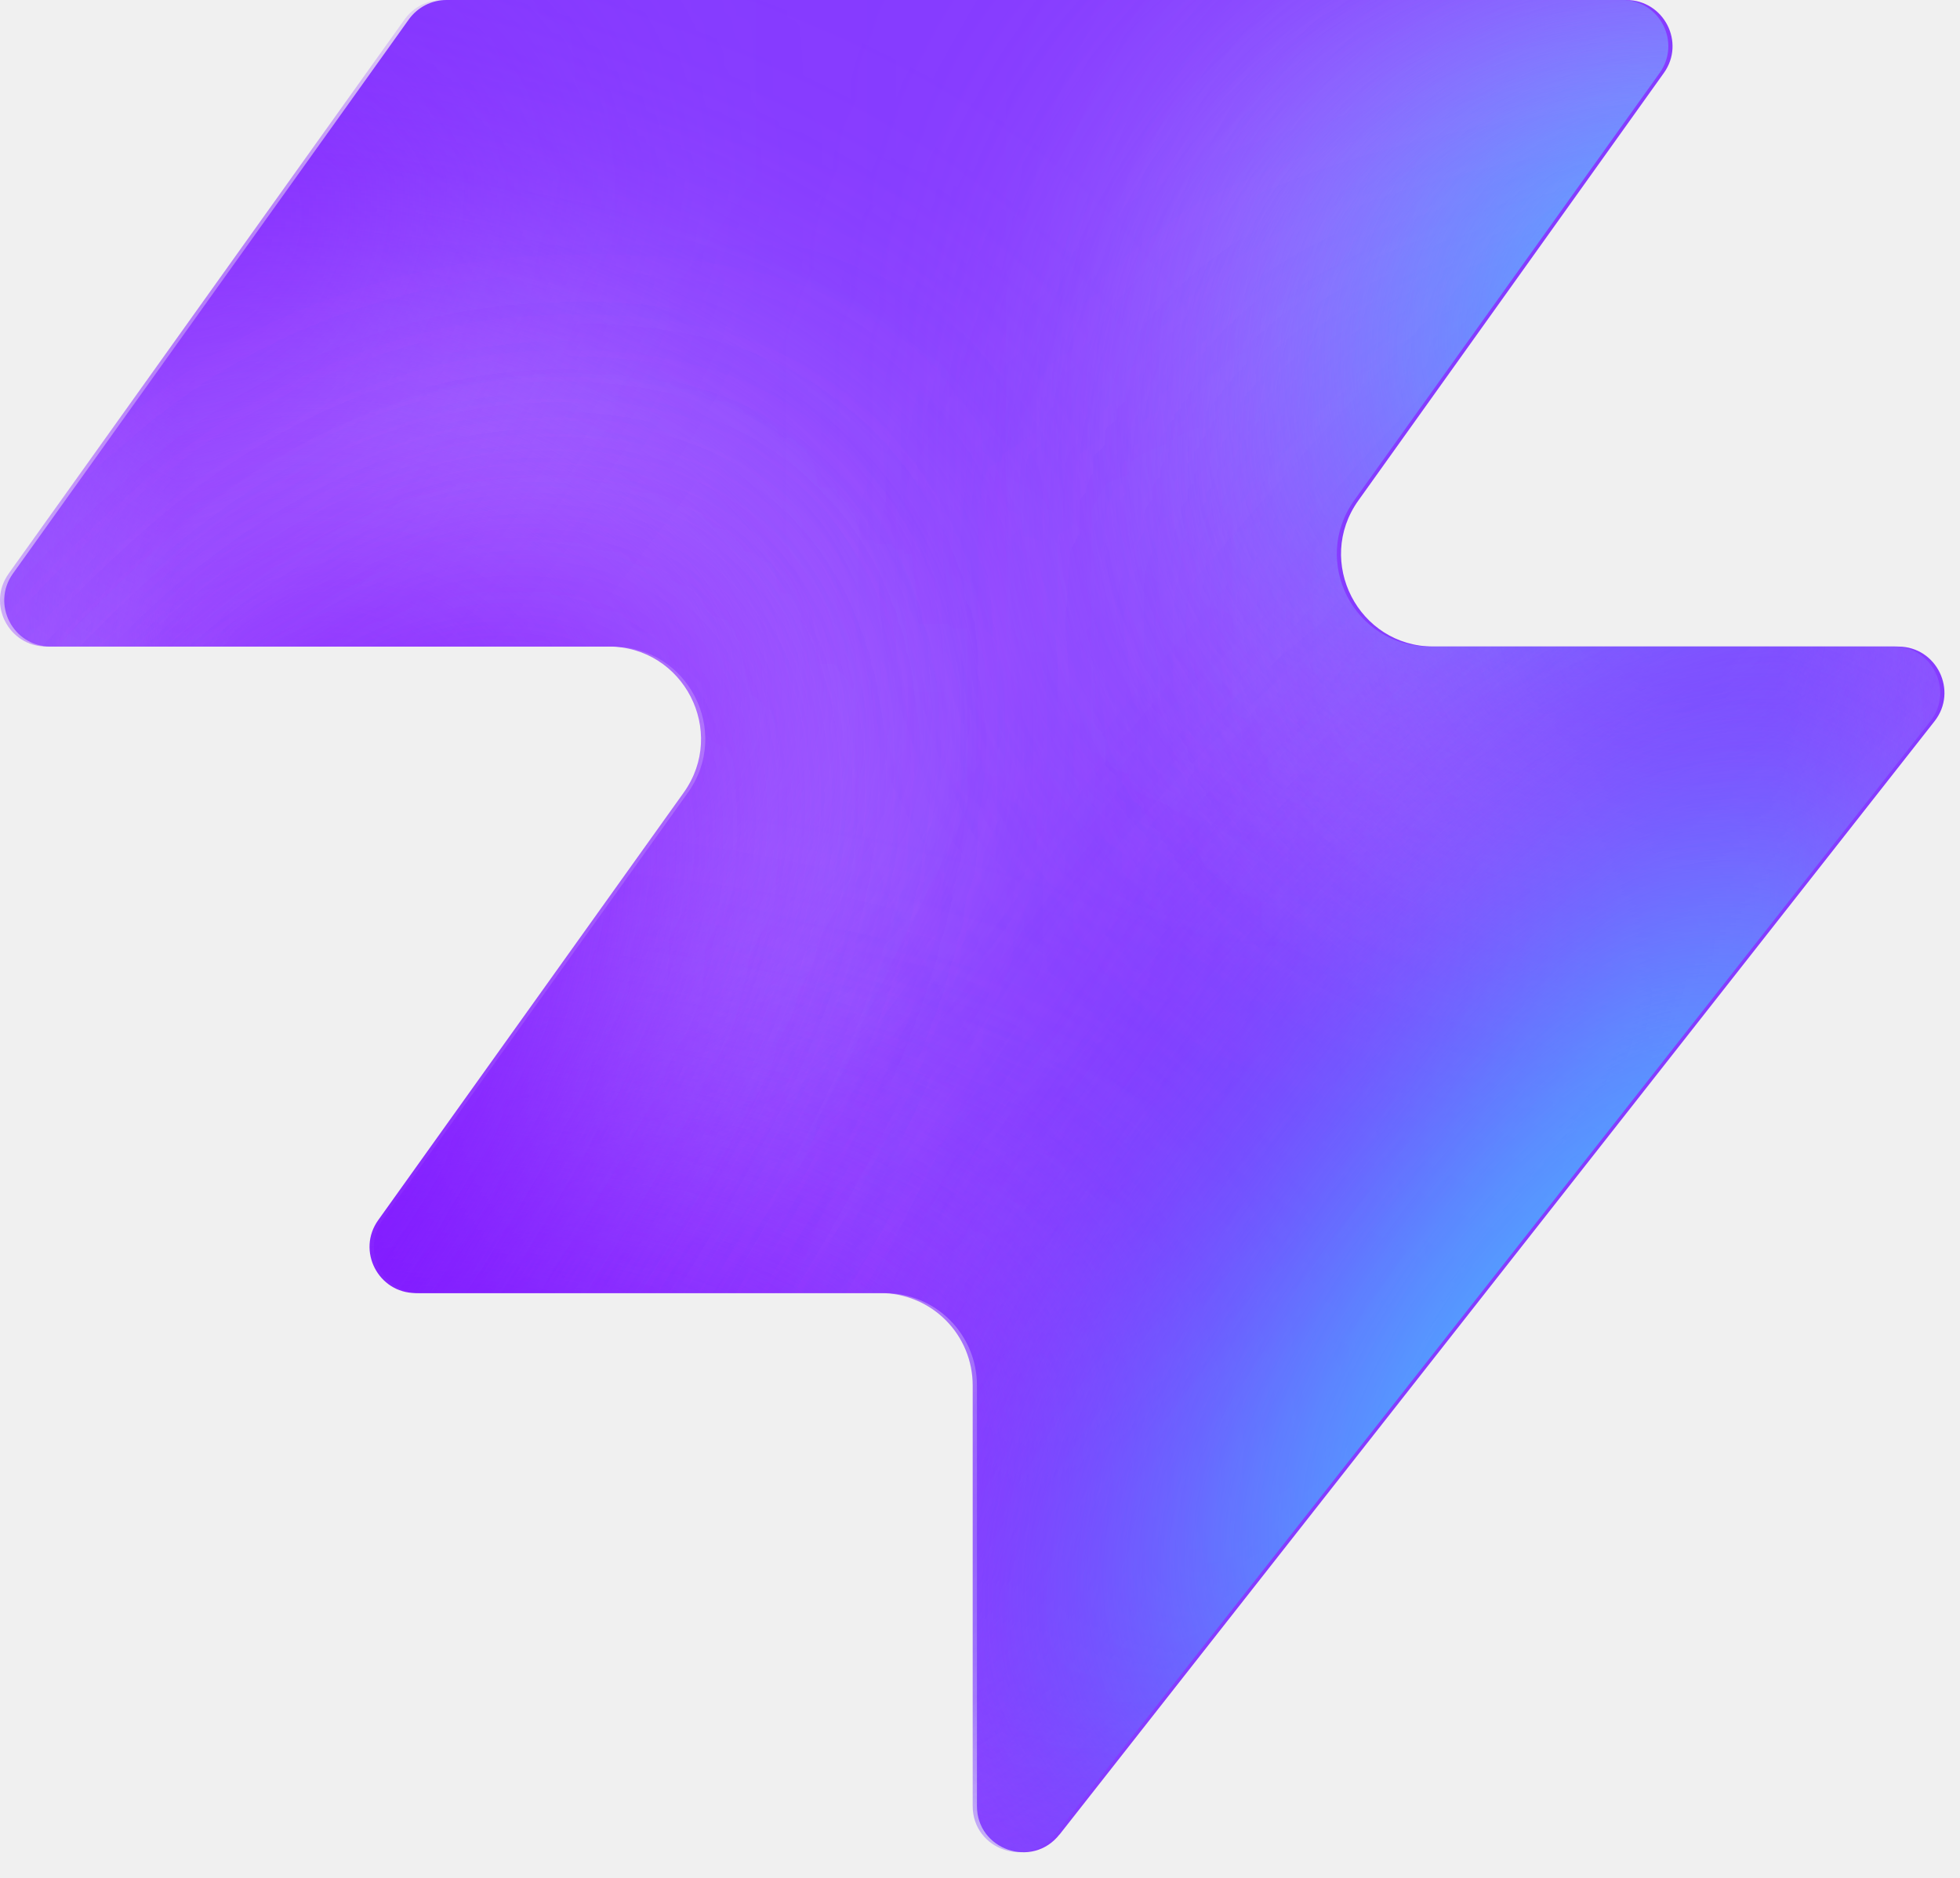
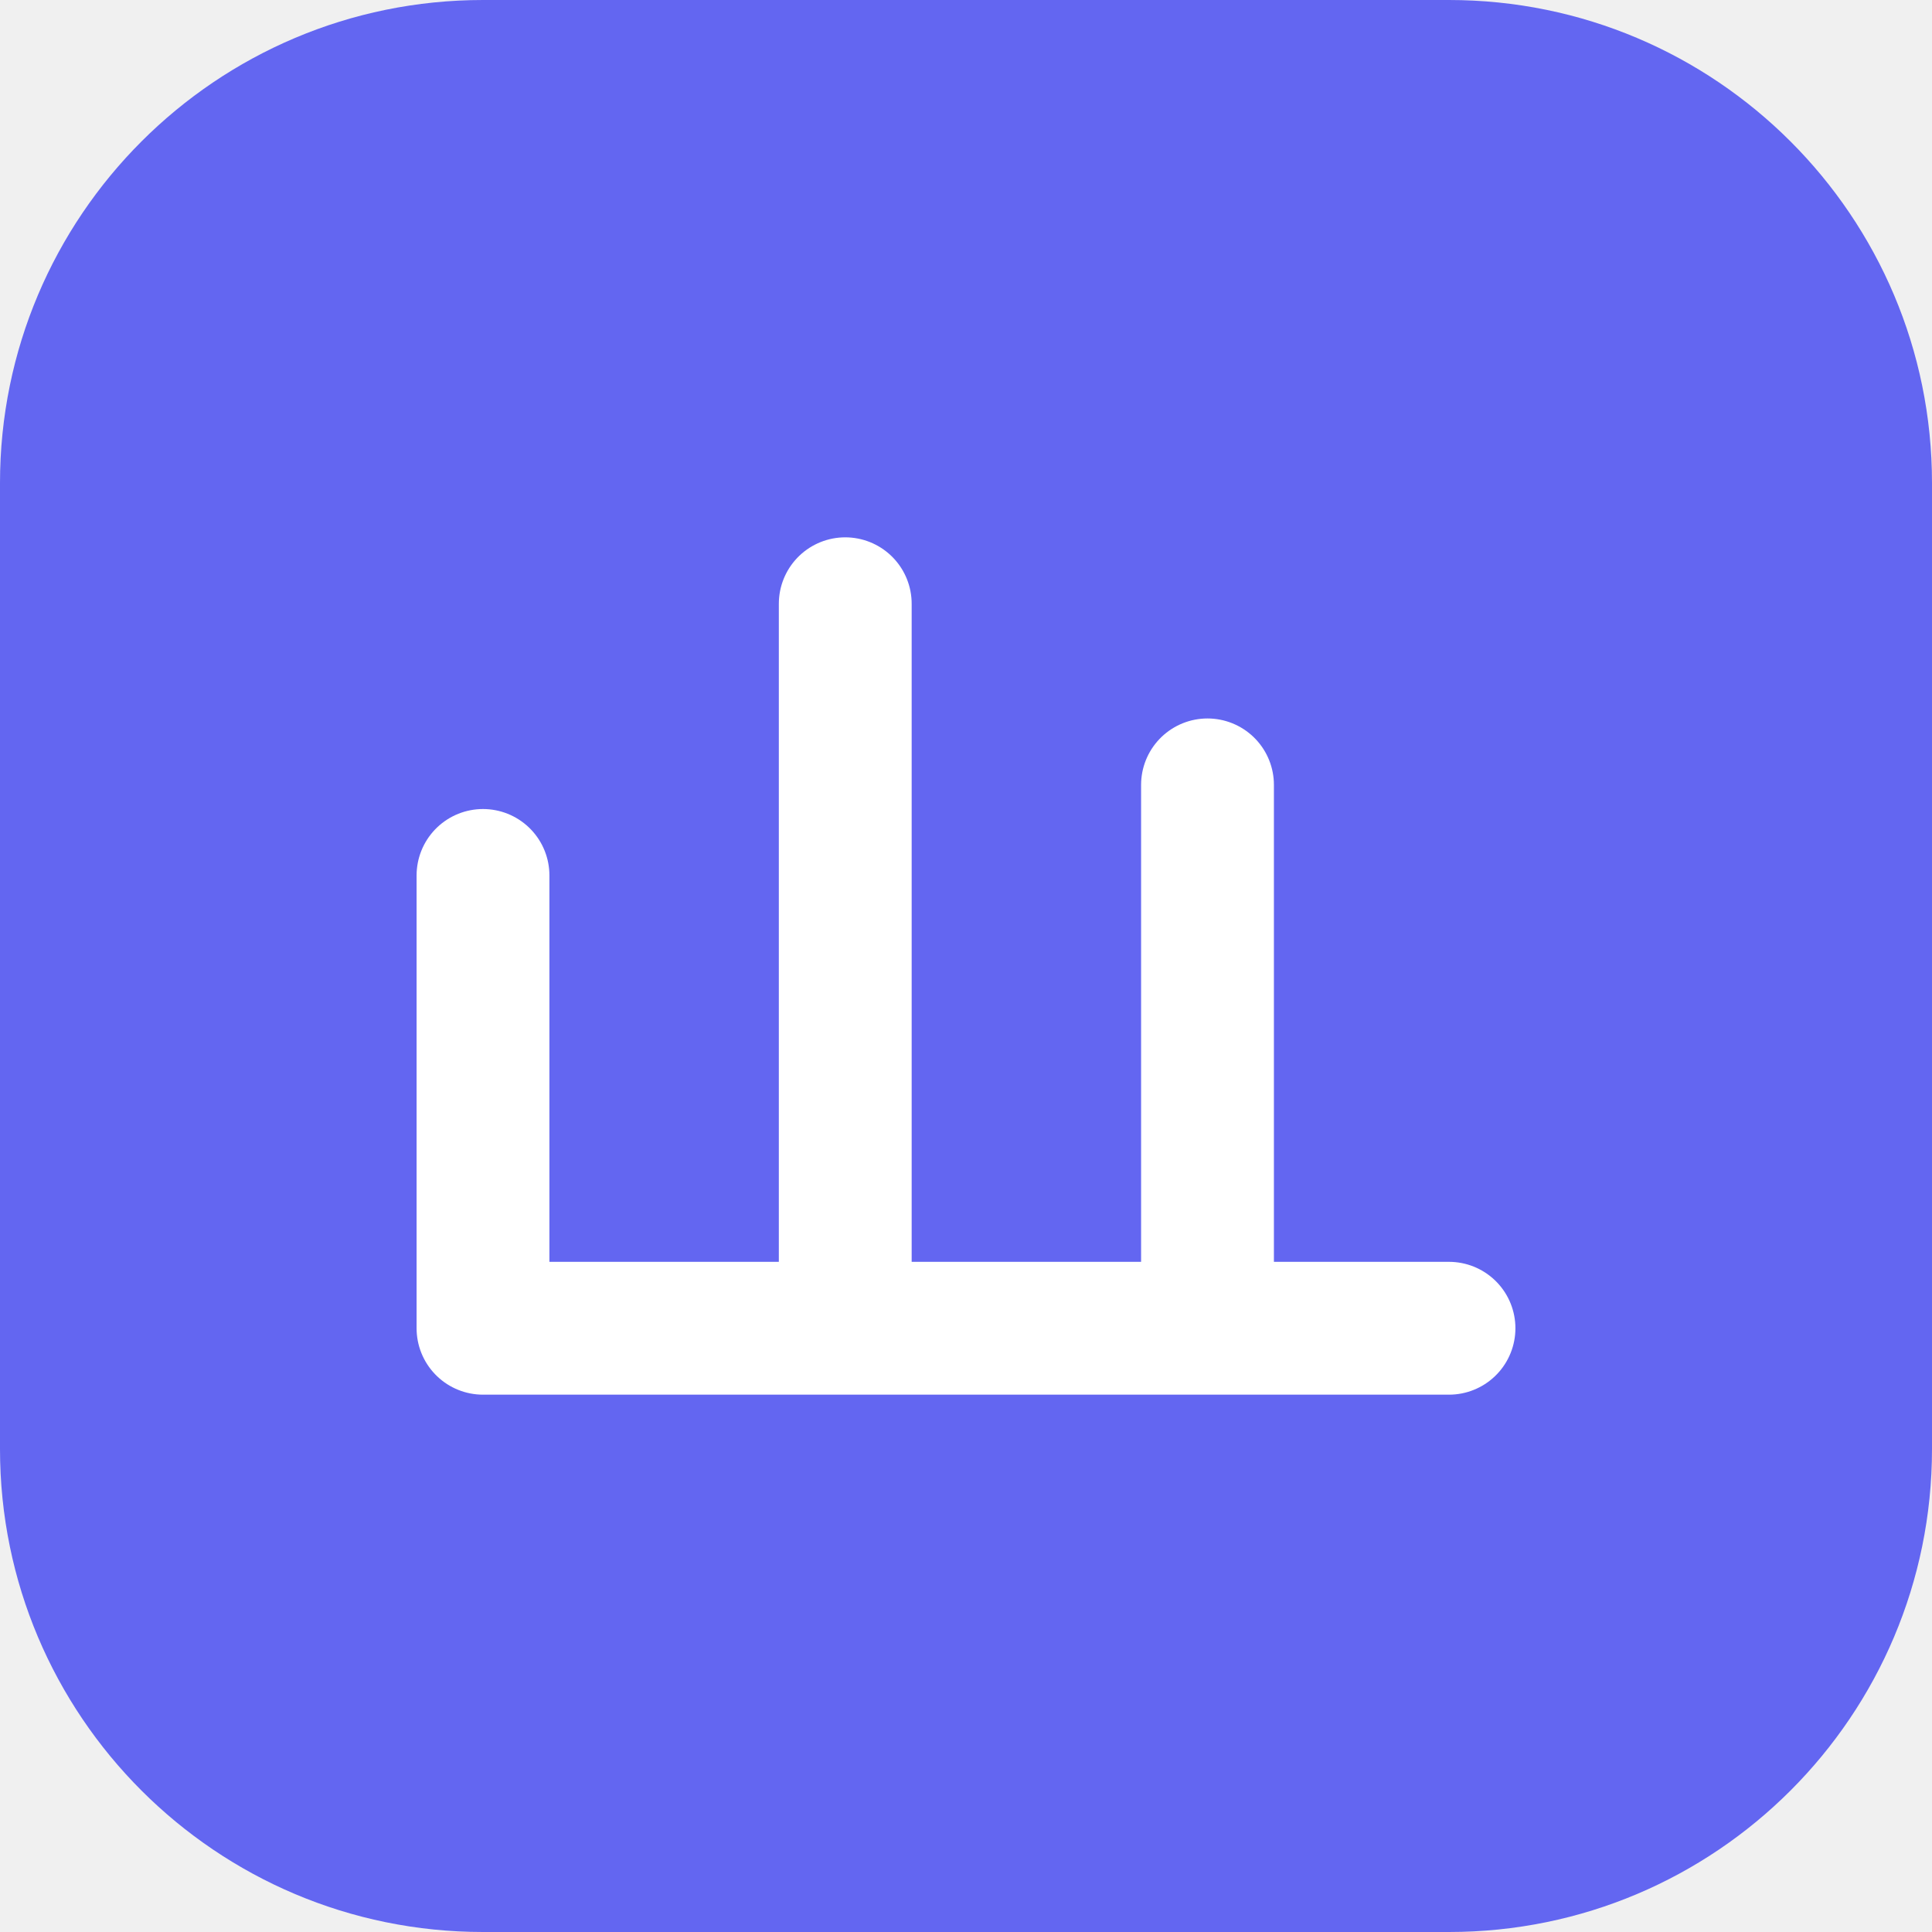
- <svg xmlns="http://www.w3.org/2000/svg" width="48" height="46" fill="none" viewBox="0 0 48 46">
-   <path fill="#863bff" d="M25.946 44.938c-.664.845-2.021.375-2.021-.698V33.937a2.26 2.26 0 0 0-2.262-2.262H10.287c-.92 0-1.456-1.04-.92-1.788l7.48-10.471c1.07-1.497 0-3.578-1.842-3.578H1.237c-.92 0-1.456-1.04-.92-1.788L10.013.474c.214-.297.556-.474.92-.474h28.894c.92 0 1.456 1.04.92 1.788l-7.48 10.471c-1.07 1.498 0 3.579 1.842 3.579h11.377c.943 0 1.473 1.088.89 1.83L25.947 44.94z" style="fill:#863bff;fill:color(display-p3 .525 .23 1);fill-opacity:1" />
-   <mask id="a" width="48" height="46" x="0" y="0" maskUnits="userSpaceOnUse" style="mask-type:alpha">
-     <path fill="#000" d="M25.842 44.938c-.664.844-2.021.375-2.021-.698V33.937a2.26 2.26 0 0 0-2.262-2.262H10.183c-.92 0-1.456-1.04-.92-1.788l7.48-10.471c1.07-1.498 0-3.579-1.842-3.579H1.133c-.92 0-1.456-1.04-.92-1.787L9.91.473c.214-.297.556-.474.92-.474h28.894c.92 0 1.456 1.04.92 1.788l-7.48 10.471c-1.07 1.498 0 3.578 1.842 3.578h11.377c.943 0 1.473 1.088.89 1.832L25.843 44.94z" style="fill:#000;fill-opacity:1" />
-   </mask>
-   <g mask="url(#a)">
-     <g filter="url(#b)">
-       <ellipse cx="5.508" cy="14.704" fill="#ede6ff" rx="5.508" ry="14.704" style="fill:#ede6ff;fill:color(display-p3 .927 .903 1);fill-opacity:1" transform="matrix(.00324 1 1 -.00324 -4.47 31.516)" />
-     </g>
-     <g filter="url(#c)">
-       <ellipse cx="10.399" cy="29.851" fill="#ede6ff" rx="10.399" ry="29.851" style="fill:#ede6ff;fill:color(display-p3 .927 .903 1);fill-opacity:1" transform="matrix(.00324 1 1 -.00324 -39.328 7.883)" />
-     </g>
-     <g filter="url(#d)">
-       <ellipse cx="5.508" cy="30.487" fill="#7e14ff" rx="5.508" ry="30.487" style="fill:#7e14ff;fill:color(display-p3 .492 .077 1);fill-opacity:1" transform="rotate(89.814 -25.913 -14.639)scale(1 -1)" />
-     </g>
-     <g filter="url(#e)">
-       <ellipse cx="5.508" cy="30.599" fill="#7e14ff" rx="5.508" ry="30.599" style="fill:#7e14ff;fill:color(display-p3 .492 .077 1);fill-opacity:1" transform="rotate(89.814 -32.644 -3.334)scale(1 -1)" />
-     </g>
-     <g filter="url(#f)">
-       <ellipse cx="5.508" cy="30.599" fill="#7e14ff" rx="5.508" ry="30.599" style="fill:#7e14ff;fill:color(display-p3 .492 .077 1);fill-opacity:1" transform="matrix(.00324 1 1 -.00324 -34.34 30.47)" />
-     </g>
-     <g filter="url(#g)">
-       <ellipse cx="14.072" cy="22.078" fill="#ede6ff" rx="14.072" ry="22.078" style="fill:#ede6ff;fill:color(display-p3 .927 .903 1);fill-opacity:1" transform="rotate(93.35 24.506 48.493)scale(-1 1)" />
-     </g>
-     <g filter="url(#h)">
-       <ellipse cx="3.47" cy="21.501" fill="#7e14ff" rx="3.47" ry="21.501" style="fill:#7e14ff;fill:color(display-p3 .492 .077 1);fill-opacity:1" transform="rotate(89.009 28.708 47.59)scale(-1 1)" />
-     </g>
-     <g filter="url(#i)">
-       <ellipse cx="3.47" cy="21.501" fill="#7e14ff" rx="3.47" ry="21.501" style="fill:#7e14ff;fill:color(display-p3 .492 .077 1);fill-opacity:1" transform="rotate(89.009 28.708 47.59)scale(-1 1)" />
-     </g>
-     <g filter="url(#j)">
-       <ellipse cx=".387" cy="8.972" fill="#7e14ff" rx="4.407" ry="29.108" style="fill:#7e14ff;fill:color(display-p3 .492 .077 1);fill-opacity:1" transform="rotate(39.51 .387 8.972)" />
-     </g>
-     <g filter="url(#k)">
-       <ellipse cx="47.523" cy="-6.092" fill="#7e14ff" rx="4.407" ry="29.108" style="fill:#7e14ff;fill:color(display-p3 .492 .077 1);fill-opacity:1" transform="rotate(37.892 47.523 -6.092)" />
-     </g>
-     <g filter="url(#l)">
-       <ellipse cx="41.412" cy="6.333" fill="#47bfff" rx="5.971" ry="9.665" style="fill:#47bfff;fill:color(display-p3 .28 .748 1);fill-opacity:1" transform="rotate(37.892 41.412 6.333)" />
-     </g>
-     <g filter="url(#m)">
-       <ellipse cx="-1.879" cy="38.332" fill="#7e14ff" rx="4.407" ry="29.108" style="fill:#7e14ff;fill:color(display-p3 .492 .077 1);fill-opacity:1" transform="rotate(37.892 -1.88 38.332)" />
-     </g>
-     <g filter="url(#n)">
-       <ellipse cx="-1.879" cy="38.332" fill="#7e14ff" rx="4.407" ry="29.108" style="fill:#7e14ff;fill:color(display-p3 .492 .077 1);fill-opacity:1" transform="rotate(37.892 -1.88 38.332)" />
-     </g>
-     <g filter="url(#o)">
-       <ellipse cx="35.651" cy="29.907" fill="#7e14ff" rx="4.407" ry="29.108" style="fill:#7e14ff;fill:color(display-p3 .492 .077 1);fill-opacity:1" transform="rotate(37.892 35.651 29.907)" />
-     </g>
-     <g filter="url(#p)">
-       <ellipse cx="38.418" cy="32.4" fill="#47bfff" rx="5.971" ry="15.297" style="fill:#47bfff;fill:color(display-p3 .28 .748 1);fill-opacity:1" transform="rotate(37.892 38.418 32.4)" />
-     </g>
-   </g>
-   <defs>
-     <filter id="b" width="60.045" height="41.654" x="-19.77" y="16.149" color-interpolation-filters="sRGB" filterUnits="userSpaceOnUse">
-       <feFlood flood-opacity="0" result="BackgroundImageFix" />
-       <feBlend in="SourceGraphic" in2="BackgroundImageFix" result="shape" />
-       <feGaussianBlur result="effect1_foregroundBlur_2002_17158" stdDeviation="7.659" />
-     </filter>
-     <filter id="c" width="90.34" height="51.437" x="-54.613" y="-7.533" color-interpolation-filters="sRGB" filterUnits="userSpaceOnUse">
-       <feFlood flood-opacity="0" result="BackgroundImageFix" />
-       <feBlend in="SourceGraphic" in2="BackgroundImageFix" result="shape" />
-       <feGaussianBlur result="effect1_foregroundBlur_2002_17158" stdDeviation="7.659" />
-     </filter>
-     <filter id="d" width="79.355" height="29.4" x="-49.64" y="2.03" color-interpolation-filters="sRGB" filterUnits="userSpaceOnUse">
-       <feFlood flood-opacity="0" result="BackgroundImageFix" />
-       <feBlend in="SourceGraphic" in2="BackgroundImageFix" result="shape" />
-       <feGaussianBlur result="effect1_foregroundBlur_2002_17158" stdDeviation="4.596" />
-     </filter>
-     <filter id="e" width="79.579" height="29.4" x="-45.045" y="20.029" color-interpolation-filters="sRGB" filterUnits="userSpaceOnUse">
-       <feFlood flood-opacity="0" result="BackgroundImageFix" />
-       <feBlend in="SourceGraphic" in2="BackgroundImageFix" result="shape" />
-       <feGaussianBlur result="effect1_foregroundBlur_2002_17158" stdDeviation="4.596" />
-     </filter>
-     <filter id="f" width="79.579" height="29.4" x="-43.513" y="21.178" color-interpolation-filters="sRGB" filterUnits="userSpaceOnUse">
-       <feFlood flood-opacity="0" result="BackgroundImageFix" />
-       <feBlend in="SourceGraphic" in2="BackgroundImageFix" result="shape" />
-       <feGaussianBlur result="effect1_foregroundBlur_2002_17158" stdDeviation="4.596" />
-     </filter>
-     <filter id="g" width="74.749" height="58.852" x="15.756" y="-17.901" color-interpolation-filters="sRGB" filterUnits="userSpaceOnUse">
-       <feFlood flood-opacity="0" result="BackgroundImageFix" />
-       <feBlend in="SourceGraphic" in2="BackgroundImageFix" result="shape" />
-       <feGaussianBlur result="effect1_foregroundBlur_2002_17158" stdDeviation="7.659" />
-     </filter>
-     <filter id="h" width="61.377" height="25.362" x="23.548" y="2.284" color-interpolation-filters="sRGB" filterUnits="userSpaceOnUse">
-       <feFlood flood-opacity="0" result="BackgroundImageFix" />
-       <feBlend in="SourceGraphic" in2="BackgroundImageFix" result="shape" />
-       <feGaussianBlur result="effect1_foregroundBlur_2002_17158" stdDeviation="4.596" />
-     </filter>
-     <filter id="i" width="61.377" height="25.362" x="23.548" y="2.284" color-interpolation-filters="sRGB" filterUnits="userSpaceOnUse">
-       <feFlood flood-opacity="0" result="BackgroundImageFix" />
-       <feBlend in="SourceGraphic" in2="BackgroundImageFix" result="shape" />
-       <feGaussianBlur result="effect1_foregroundBlur_2002_17158" stdDeviation="4.596" />
-     </filter>
-     <filter id="j" width="56.045" height="63.649" x="-27.636" y="-22.853" color-interpolation-filters="sRGB" filterUnits="userSpaceOnUse">
-       <feFlood flood-opacity="0" result="BackgroundImageFix" />
-       <feBlend in="SourceGraphic" in2="BackgroundImageFix" result="shape" />
-       <feGaussianBlur result="effect1_foregroundBlur_2002_17158" stdDeviation="4.596" />
-     </filter>
-     <filter id="k" width="54.814" height="64.646" x="20.116" y="-38.415" color-interpolation-filters="sRGB" filterUnits="userSpaceOnUse">
-       <feFlood flood-opacity="0" result="BackgroundImageFix" />
-       <feBlend in="SourceGraphic" in2="BackgroundImageFix" result="shape" />
-       <feGaussianBlur result="effect1_foregroundBlur_2002_17158" stdDeviation="4.596" />
-     </filter>
-     <filter id="l" width="33.541" height="35.313" x="24.641" y="-11.323" color-interpolation-filters="sRGB" filterUnits="userSpaceOnUse">
-       <feFlood flood-opacity="0" result="BackgroundImageFix" />
-       <feBlend in="SourceGraphic" in2="BackgroundImageFix" result="shape" />
-       <feGaussianBlur result="effect1_foregroundBlur_2002_17158" stdDeviation="4.596" />
-     </filter>
-     <filter id="m" width="54.814" height="64.646" x="-29.286" y="6.009" color-interpolation-filters="sRGB" filterUnits="userSpaceOnUse">
-       <feFlood flood-opacity="0" result="BackgroundImageFix" />
-       <feBlend in="SourceGraphic" in2="BackgroundImageFix" result="shape" />
-       <feGaussianBlur result="effect1_foregroundBlur_2002_17158" stdDeviation="4.596" />
-     </filter>
-     <filter id="n" width="54.814" height="64.646" x="-29.286" y="6.009" color-interpolation-filters="sRGB" filterUnits="userSpaceOnUse">
-       <feFlood flood-opacity="0" result="BackgroundImageFix" />
-       <feBlend in="SourceGraphic" in2="BackgroundImageFix" result="shape" />
-       <feGaussianBlur result="effect1_foregroundBlur_2002_17158" stdDeviation="4.596" />
-     </filter>
-     <filter id="o" width="54.814" height="64.646" x="8.244" y="-2.416" color-interpolation-filters="sRGB" filterUnits="userSpaceOnUse">
-       <feFlood flood-opacity="0" result="BackgroundImageFix" />
-       <feBlend in="SourceGraphic" in2="BackgroundImageFix" result="shape" />
-       <feGaussianBlur result="effect1_foregroundBlur_2002_17158" stdDeviation="4.596" />
-     </filter>
-     <filter id="p" width="39.409" height="43.623" x="18.713" y="10.588" color-interpolation-filters="sRGB" filterUnits="userSpaceOnUse">
-       <feFlood flood-opacity="0" result="BackgroundImageFix" />
-       <feBlend in="SourceGraphic" in2="BackgroundImageFix" result="shape" />
-       <feGaussianBlur result="effect1_foregroundBlur_2002_17158" stdDeviation="4.596" />
-     </filter>
-   </defs>
+ <svg xmlns="http://www.w3.org/2000/svg" viewBox="0 0 32 32" fill="none">
+   <rect width="32" height="32" rx="8" fill="#6366f1" />
+   <path d="M8 22V14.5M14 22V10M20 22V13M24 22H8" stroke="white" stroke-width="2.2" stroke-linecap="round" />
</svg>
